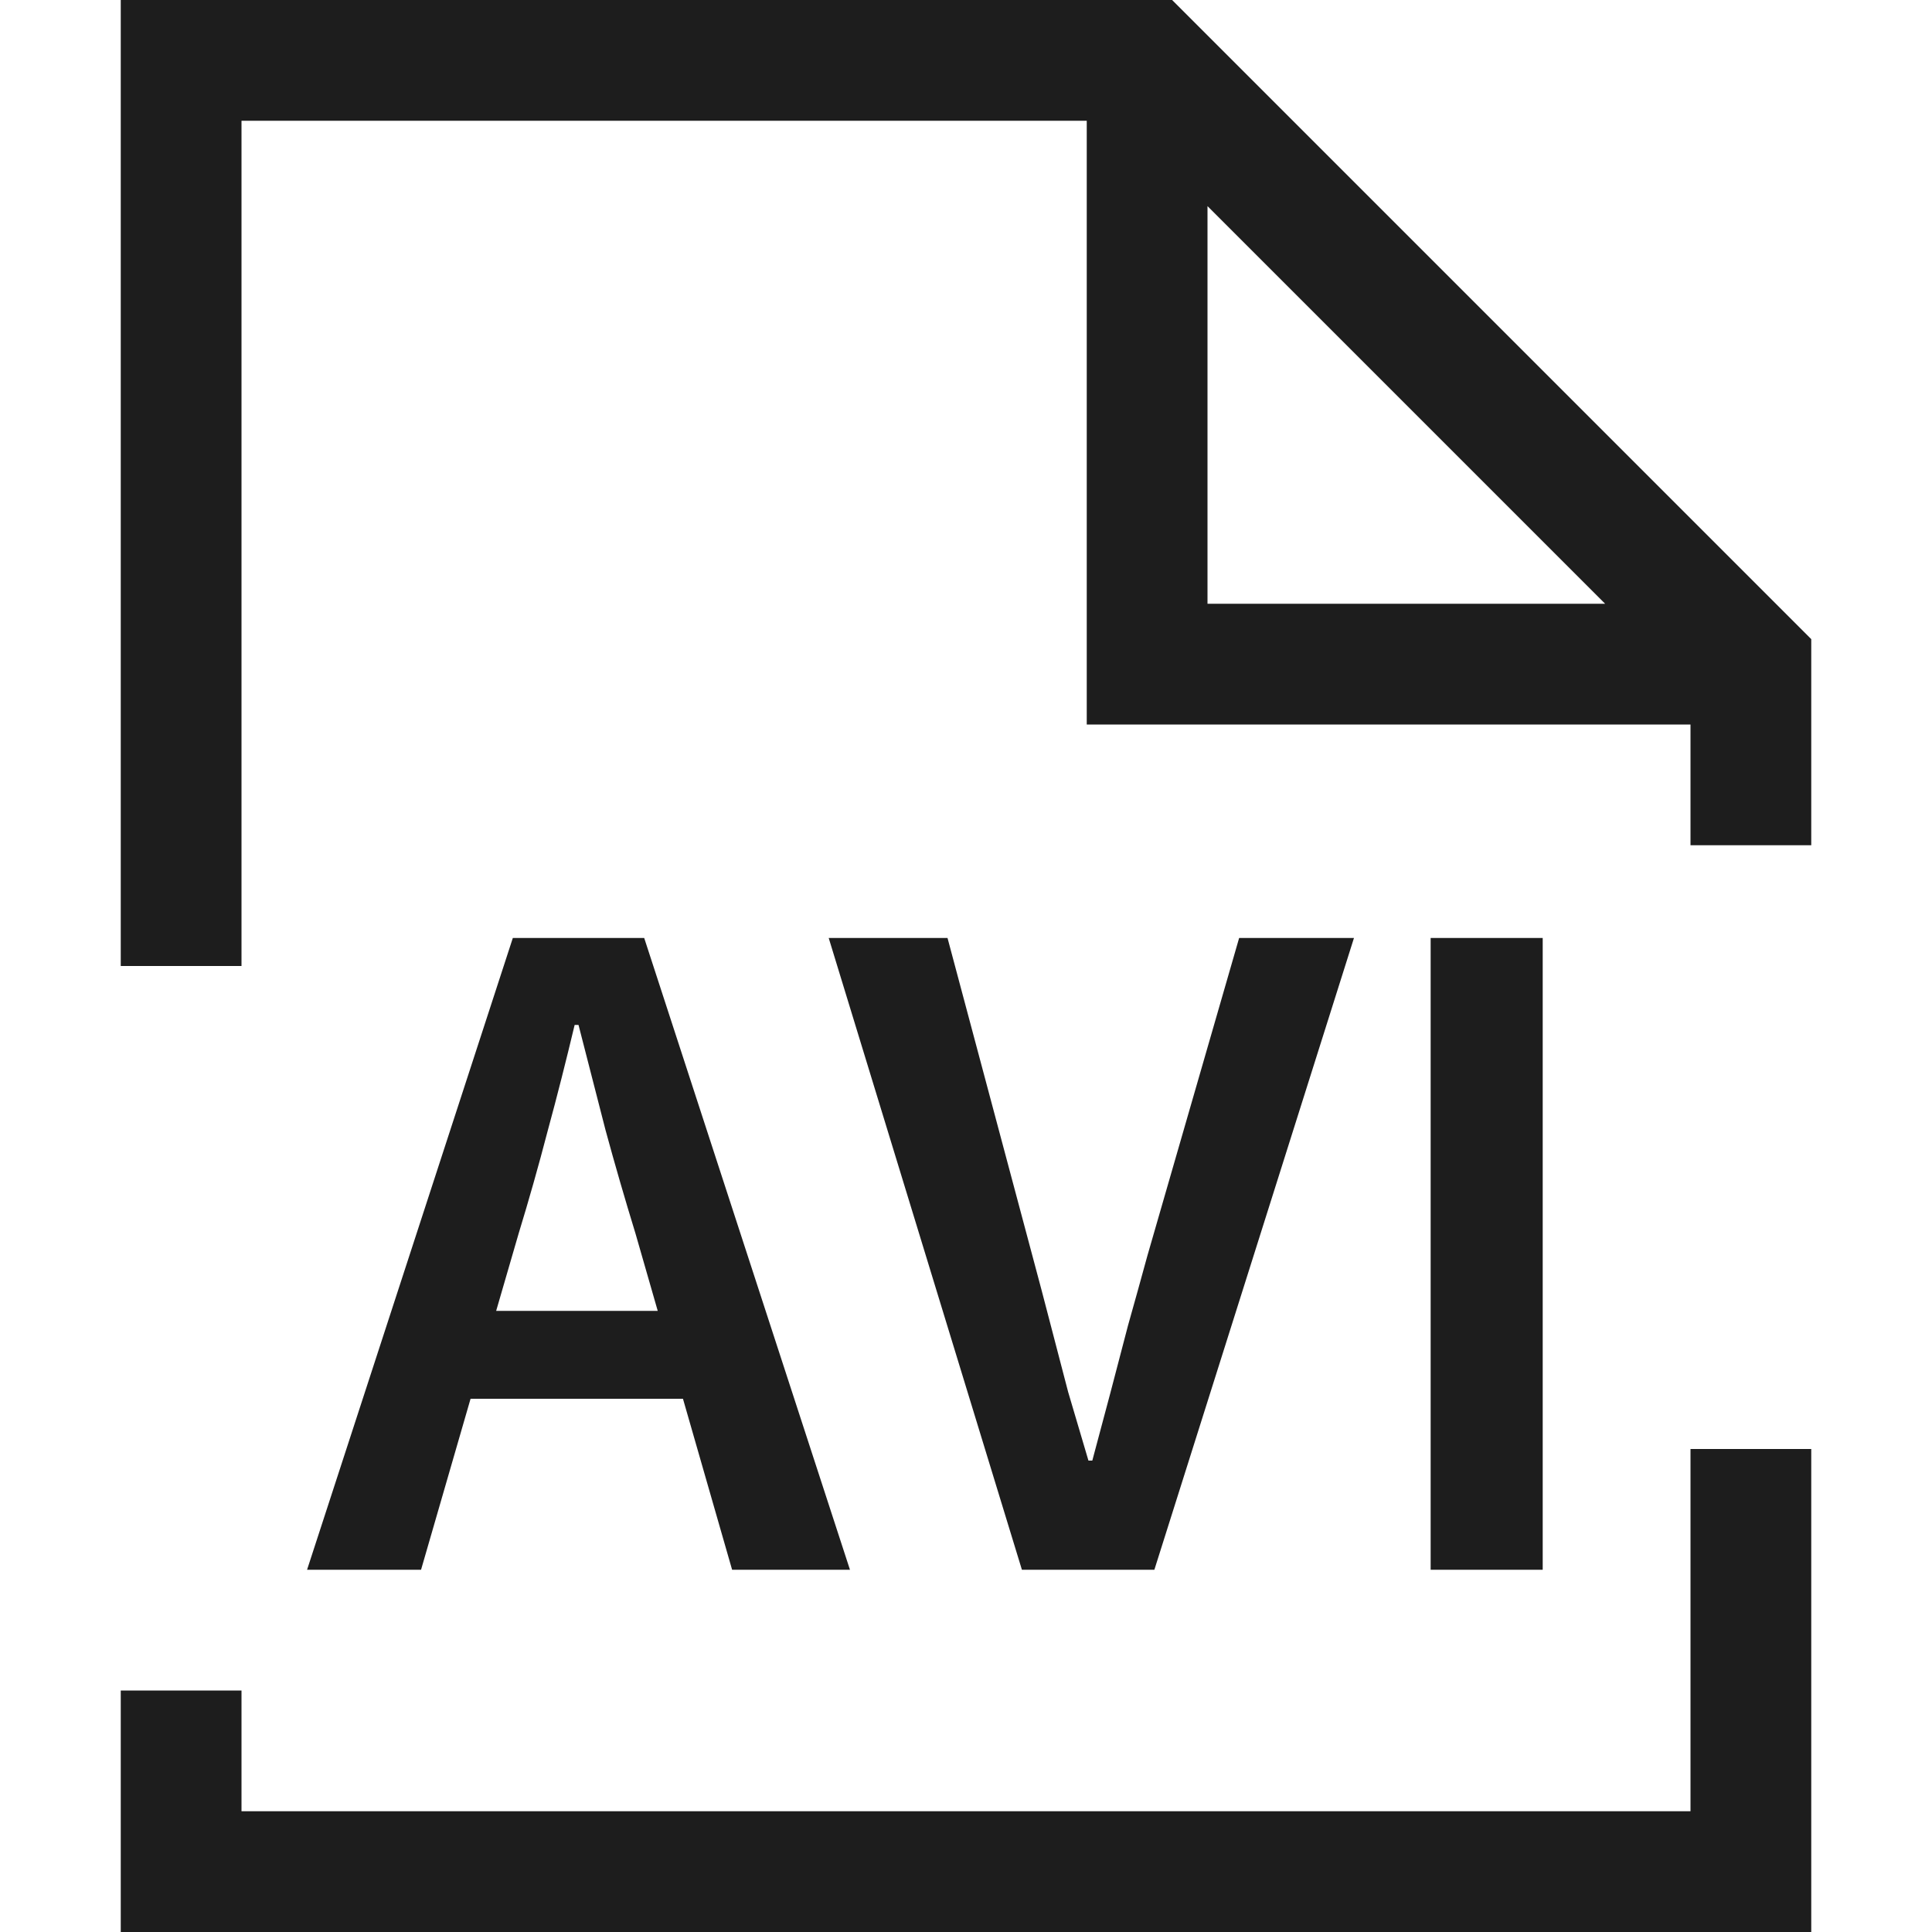
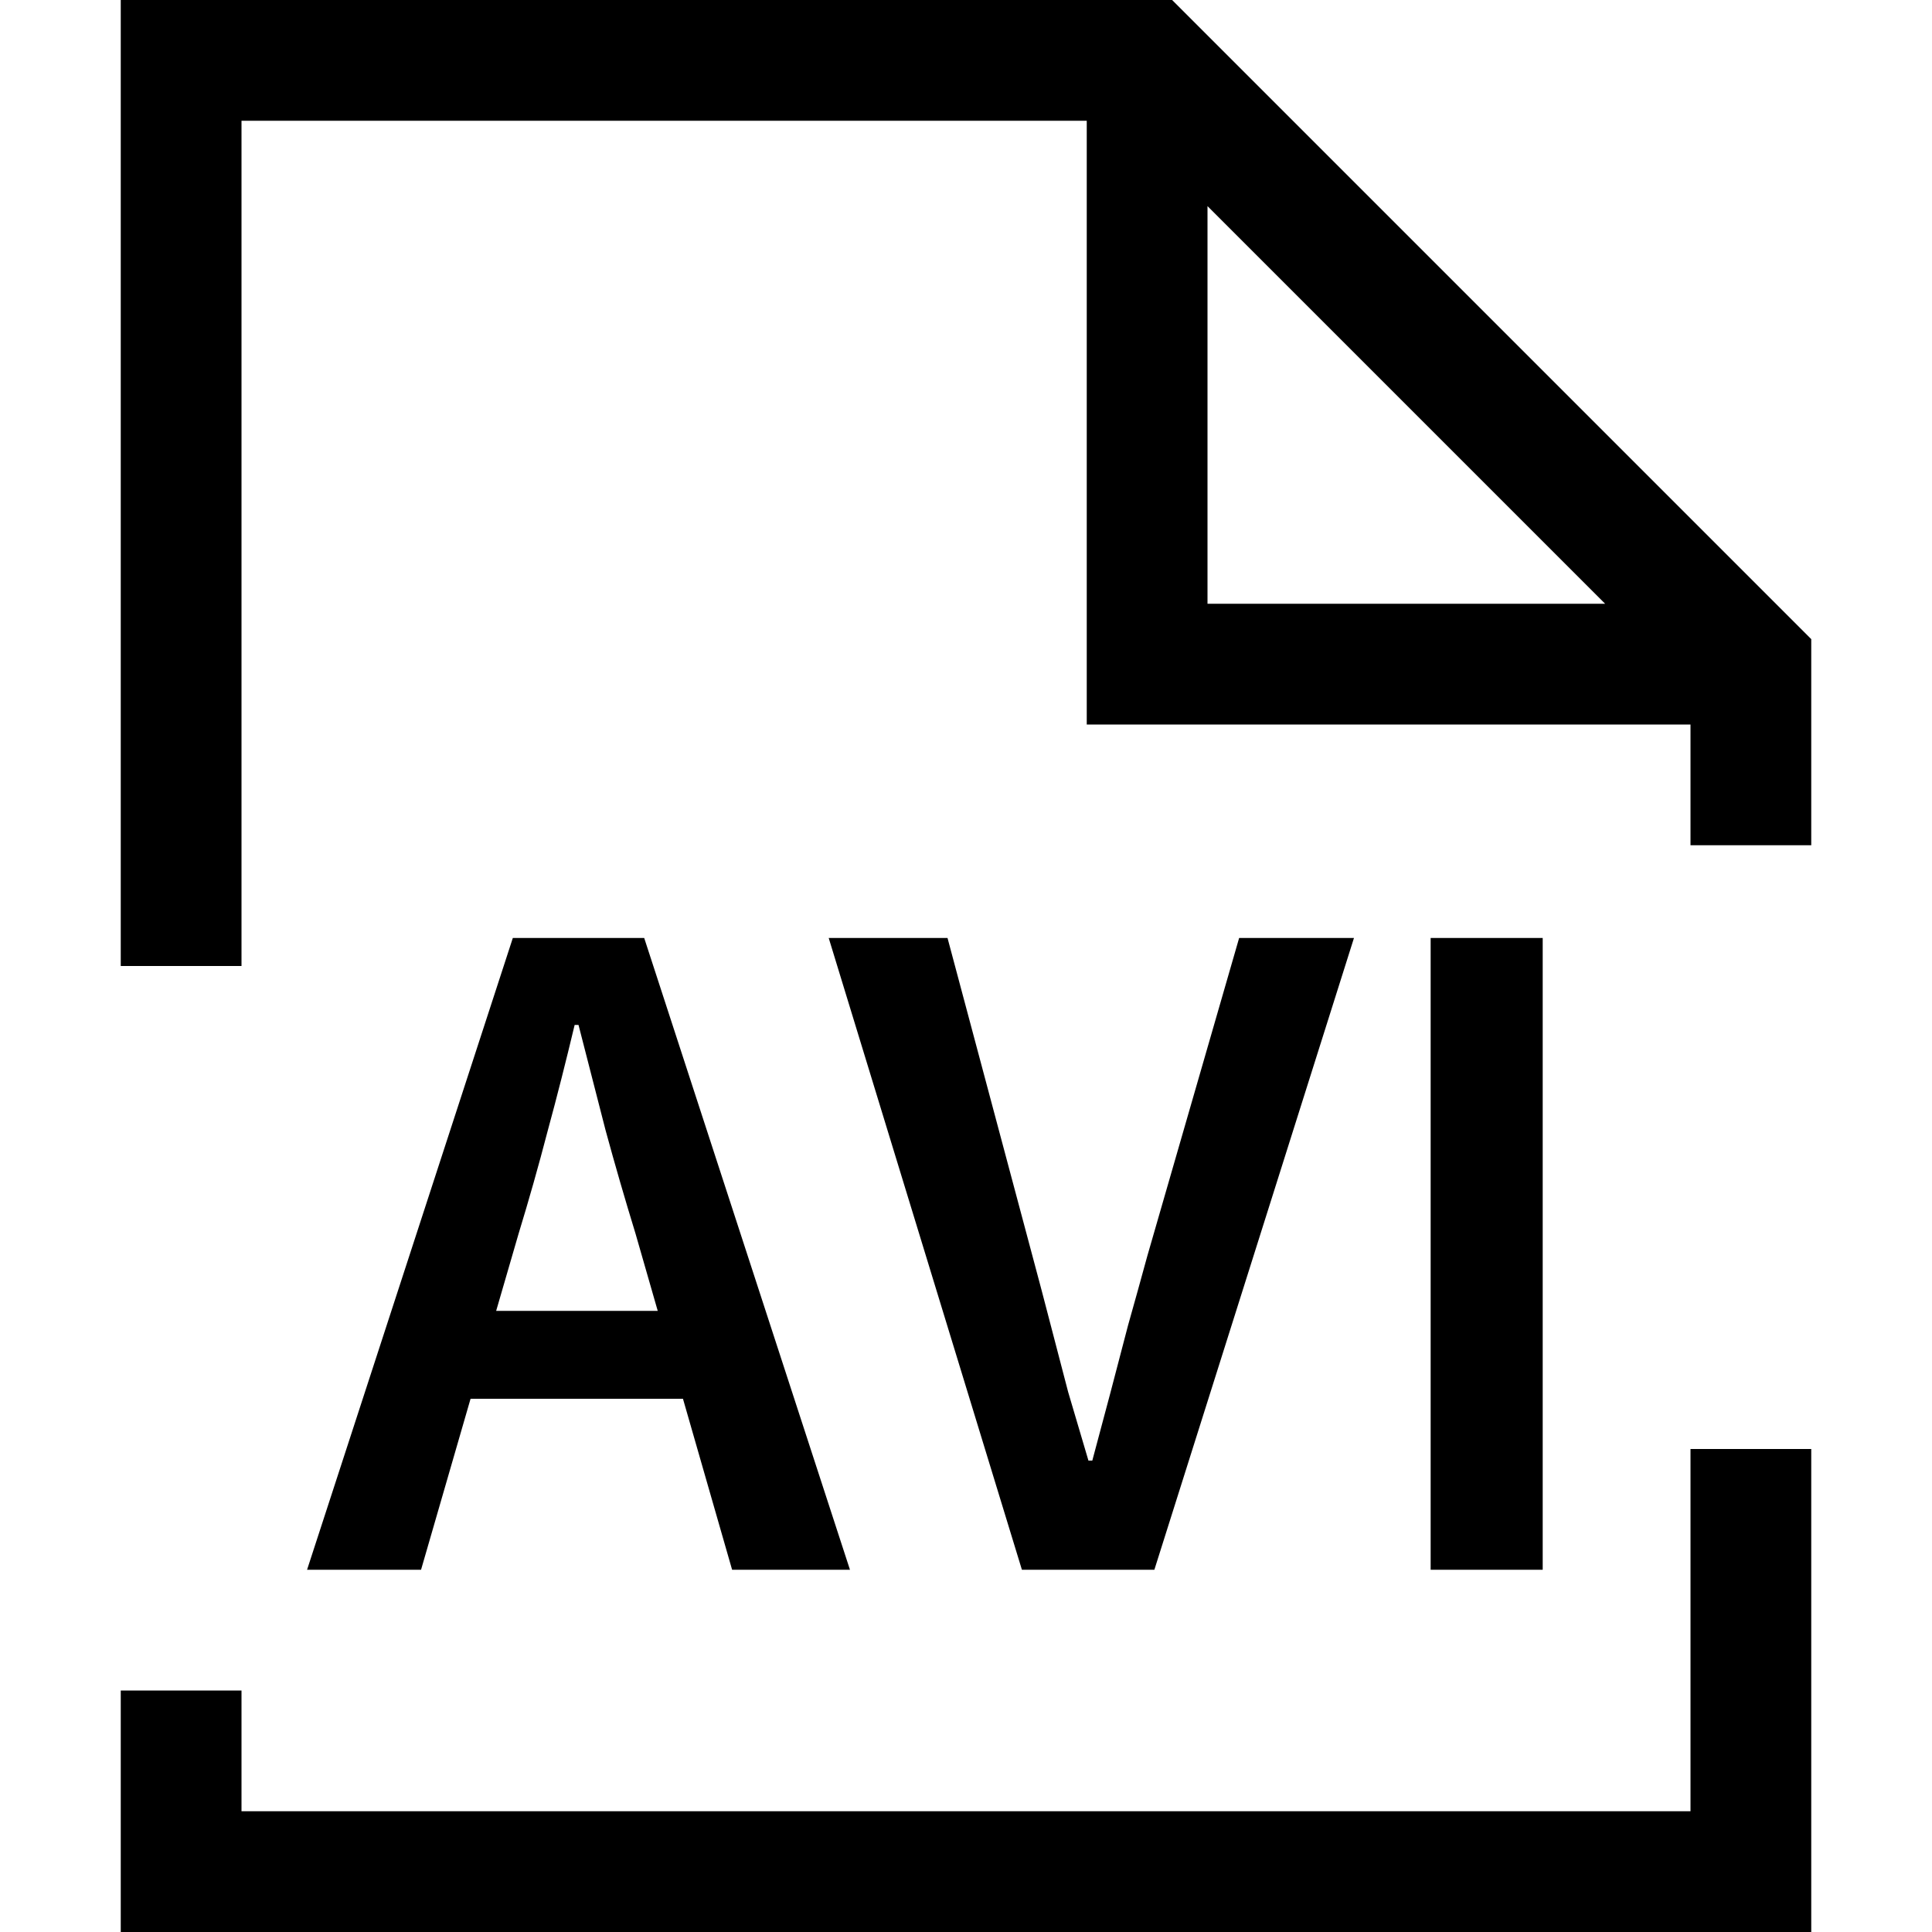
- <svg xmlns="http://www.w3.org/2000/svg" width="16" height="16" fill="none" viewBox="0 0 16 16">
-   <path fill="#1D1D1D" fill-rule="evenodd" d="M4.247 7.768 2.543 13h.944l.41-1.416h1.759L6.063 13h.976L5.335 7.768H4.247Zm1.2 3.088-.184-.64a27.665 27.665 0 0 1-.248-.856l-.224-.872h-.032c-.07.293-.144.587-.224.88-.075.288-.155.57-.24.848l-.186.64h1.338Z" clip-rule="evenodd" />
-   <path fill="#1D1D1D" d="m8.463 13-1.6-5.232h.984L8.55 10.4c.053.197.104.39.152.576l.144.552.168.568h.032a113.748 113.748 0 0 0 .296-1.12c.053-.187.106-.379.16-.576l.76-2.632h.951L9.56 13H8.463ZM11.848 13V7.768h.928V13h-.928Z" />
-   <path fill="#1D1D1D" fill-rule="evenodd" d="M1 0h8.707L15 5.293V7h-1V6H9V1H2v7H1V0Zm9 1.707L13.293 5H10V1.707ZM15 12v4H1v-2h1v1h12v-3h1Z" clip-rule="evenodd" />
+ <svg xmlns="http://www.w3.org/2000/svg" width="16" height="16" fill="currentColor">
+   <path fill-rule="evenodd" d="M4.247 7.768 2.543 13h.944l.41-1.416h1.759L6.063 13h.976L5.335 7.768H4.247Zm1.2 3.088-.184-.64a27.665 27.665 0 0 1-.248-.856l-.224-.872h-.032c-.07.293-.144.587-.224.88-.075.288-.155.57-.24.848l-.186.64h1.338Z" clip-rule="evenodd" />
+   <path d="m8.463 13-1.6-5.232h.984L8.55 10.4c.053.197.104.39.152.576l.144.552.168.568h.032a113.748 113.748 0 0 0 .296-1.12c.053-.187.106-.379.16-.576l.76-2.632h.951L9.56 13H8.463ZM11.848 13V7.768h.928V13h-.928Z" />
+   <path fill-rule="evenodd" d="M1 0h8.707L15 5.293V7h-1V6H9V1H2v7H1V0Zm9 1.707L13.293 5H10V1.707ZM15 12v4H1v-2h1v1h12v-3h1Z" clip-rule="evenodd" />
</svg>
